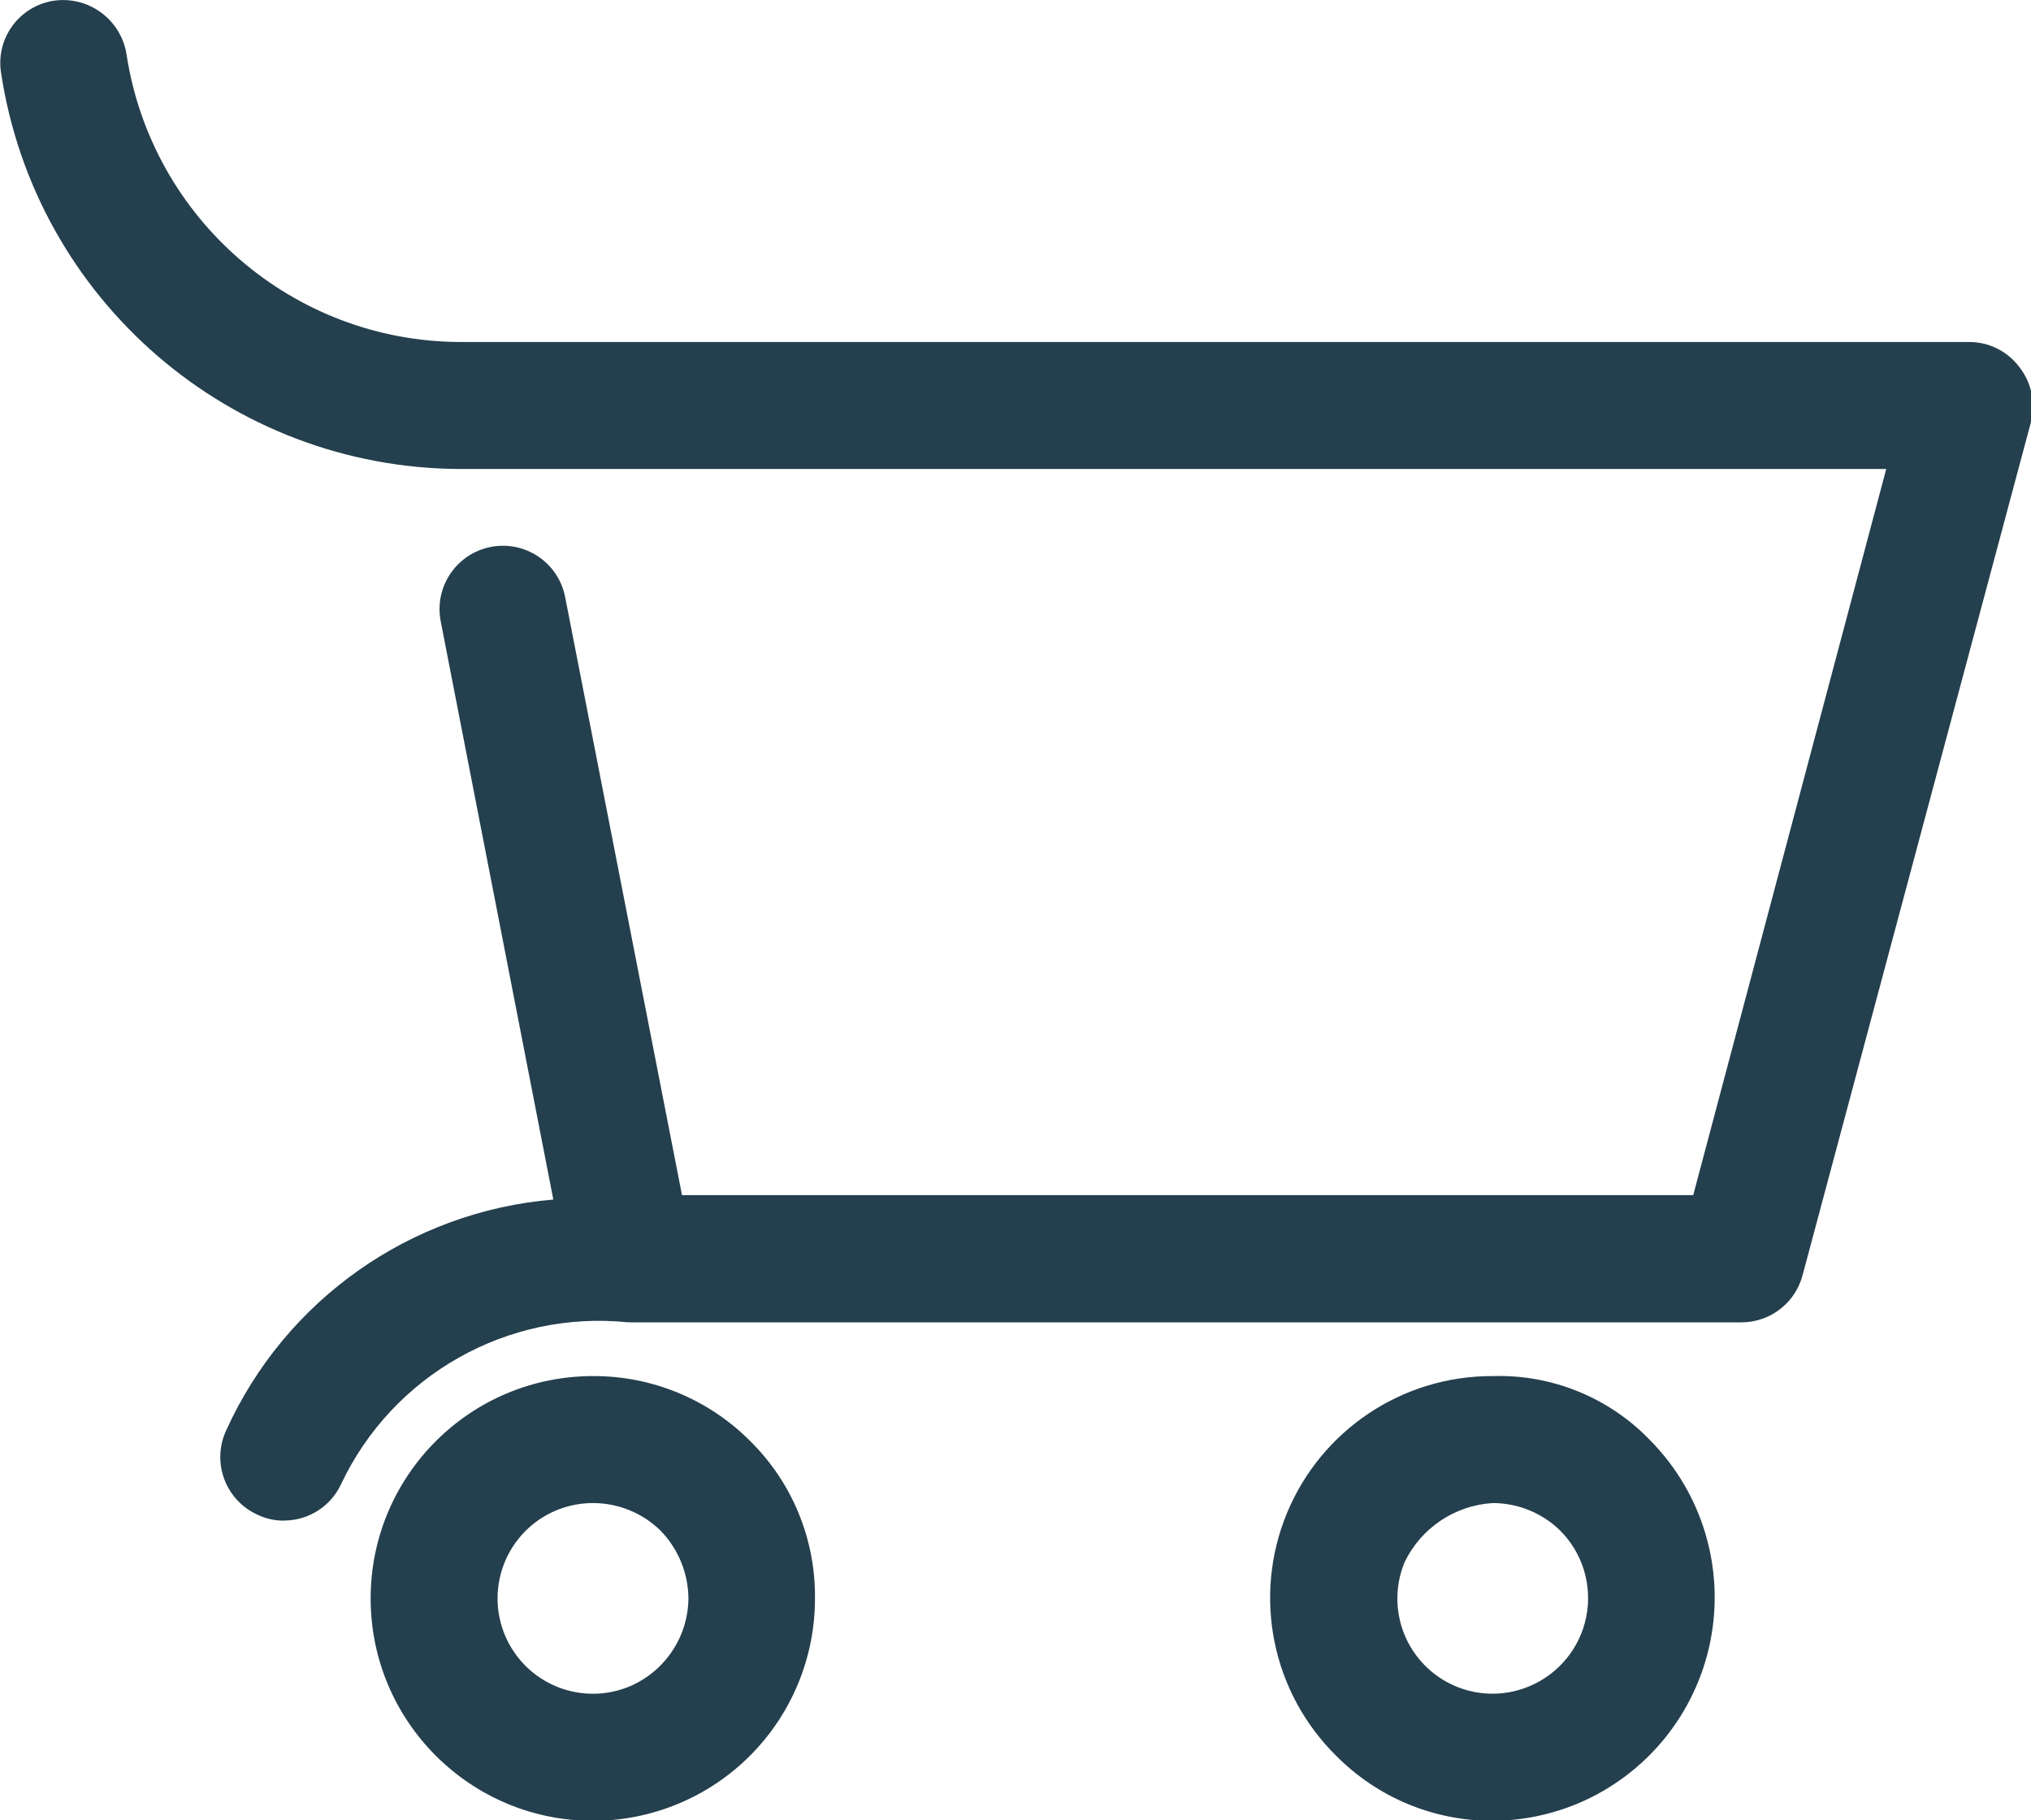
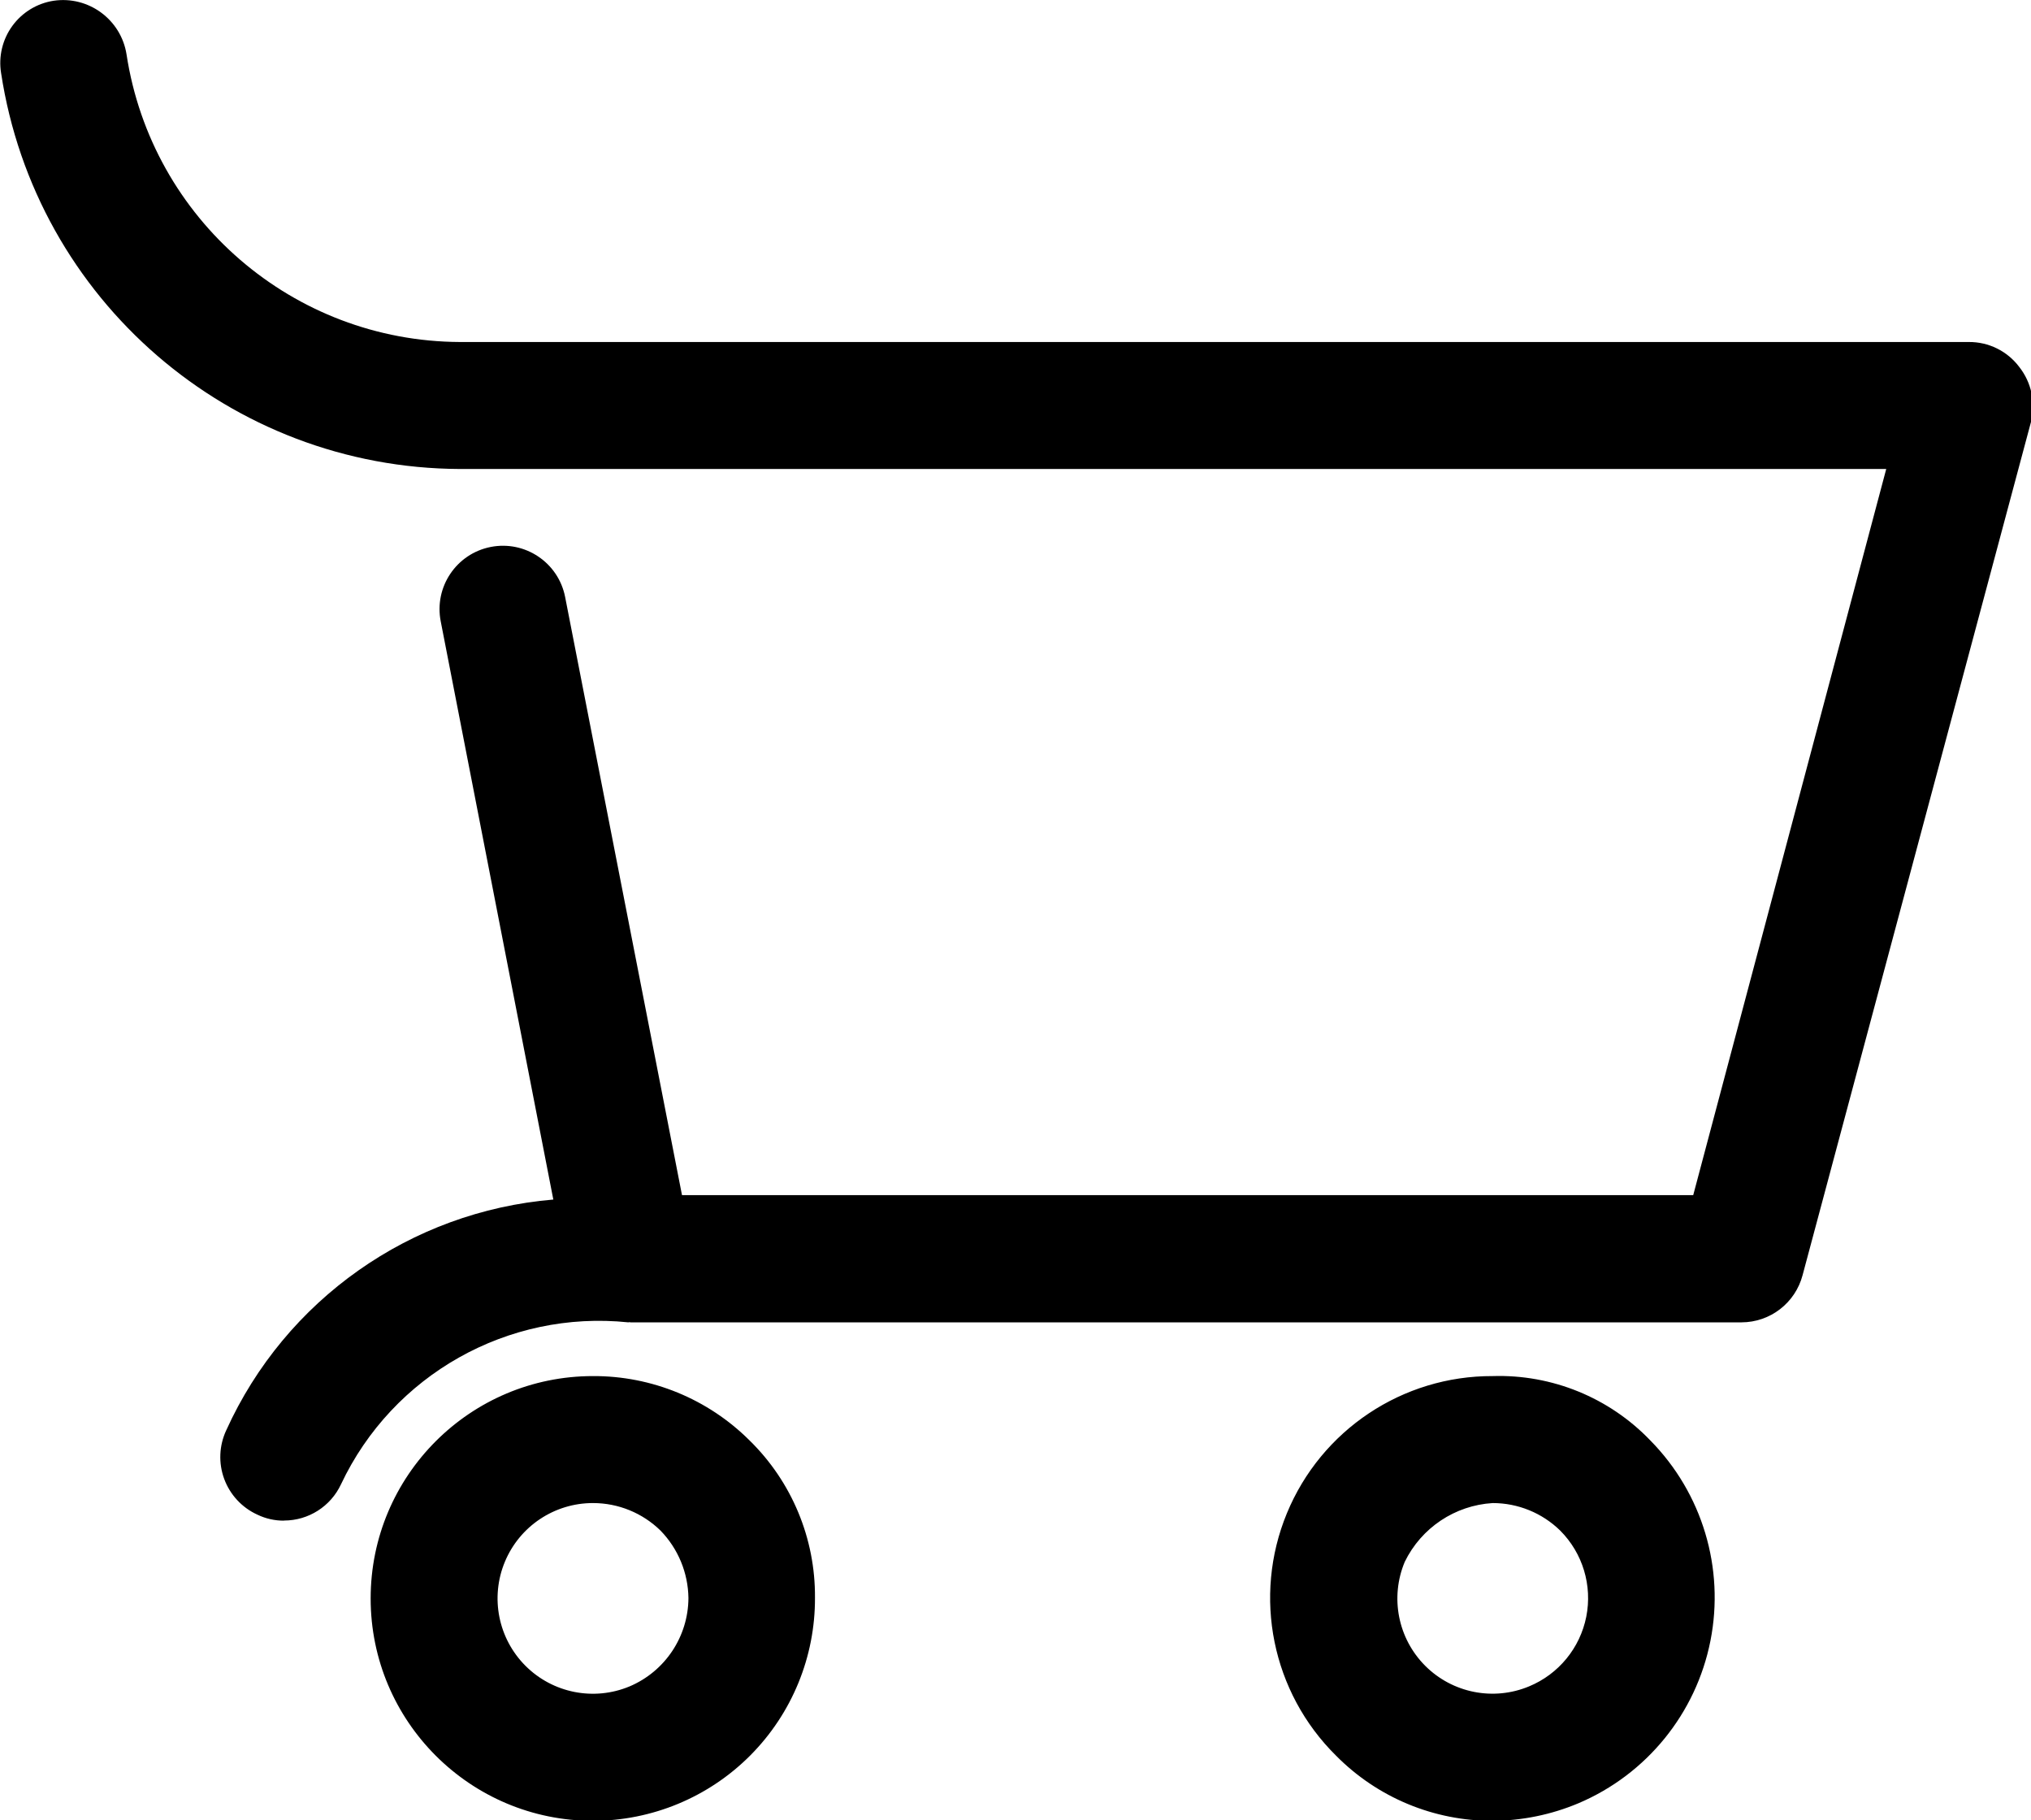
<svg xmlns="http://www.w3.org/2000/svg" width="18.94" height="16.969" viewBox="0 0 18.94 16.969">
  <defs>
    <style>
      .cls-1 {
        fill: #243f4d;
        fill-rule: evenodd;
      }
    </style>
  </defs>
-   <path class="cls-1" d="M1721.53,85.978a2.073,2.073,0,1,1,0-4.147h0a2.056,2.056,0,0,1,1.46.6,2.03,2.03,0,0,1,.61,1.466A2.071,2.071,0,0,1,1721.53,85.978Zm0-2.963h0a0.889,0.889,0,1,0,.34,1.71,0.9,0.9,0,0,0,.55-0.824,0.92,0.92,0,0,0-.26-0.629A0.9,0.9,0,0,0,1721.53,83.015Zm8.39,2.963a2.045,2.045,0,0,1-1.46-.607,2.068,2.068,0,0,1,1.46-3.54h0a1.953,1.953,0,0,1,1.47.6,2.085,2.085,0,0,1-.67,3.383A2.093,2.093,0,0,1,1729.92,85.978Zm0-2.963h0a0.978,0.978,0,0,0-.82.548,0.887,0.887,0,0,0,1.16,1.161,0.891,0.891,0,0,0,.29-1.452A0.9,0.9,0,0,0,1729.92,83.015Zm-11.27.164a0.562,0.562,0,0,1-.25-0.056,0.59,0.59,0,0,1-.29-0.787,3.686,3.686,0,0,1,3.05-2.151l-1.05-5.391a0.591,0.591,0,1,1,1.16-.228l1.09,5.578h9.43l1.8-6.771h-13.3a4.346,4.346,0,0,1-4.28-3.693,0.587,0.587,0,0,1,.49-0.673,0.6,0.6,0,0,1,.68.5,3.159,3.159,0,0,0,3.11,2.682h14.07a0.582,0.582,0,0,1,.47.232,0.594,0.594,0,0,1,.11.513l-2.13,7.956a0.59,0.59,0,0,1-.57.44h-10.36a0.03,0.03,0,0,0-.02,0,2.66,2.66,0,0,0-2.68,1.51A0.586,0.586,0,0,1,1718.65,83.178Z" transform="translate(-1716 -69)" />
+   <path d="M1721.53,85.978a2.073,2.073,0,1,1,0-4.147h0a2.056,2.056,0,0,1,1.46.6,2.03,2.03,0,0,1,.61,1.466A2.071,2.071,0,0,1,1721.53,85.978Zm0-2.963h0a0.889,0.889,0,1,0,.34,1.71,0.9,0.9,0,0,0,.55-0.824,0.92,0.92,0,0,0-.26-0.629A0.9,0.9,0,0,0,1721.53,83.015Zm8.39,2.963a2.045,2.045,0,0,1-1.46-.607,2.068,2.068,0,0,1,1.46-3.54h0a1.953,1.953,0,0,1,1.47.6,2.085,2.085,0,0,1-.67,3.383A2.093,2.093,0,0,1,1729.92,85.978Zm0-2.963h0a0.978,0.978,0,0,0-.82.548,0.887,0.887,0,0,0,1.16,1.161,0.891,0.891,0,0,0,.29-1.452A0.9,0.9,0,0,0,1729.92,83.015Zm-11.27.164a0.562,0.562,0,0,1-.25-0.056,0.59,0.59,0,0,1-.29-0.787,3.686,3.686,0,0,1,3.05-2.151l-1.05-5.391a0.591,0.591,0,1,1,1.16-.228l1.09,5.578h9.43l1.8-6.771h-13.3a4.346,4.346,0,0,1-4.28-3.693,0.587,0.587,0,0,1,.49-0.673,0.6,0.6,0,0,1,.68.5,3.159,3.159,0,0,0,3.11,2.682h14.07a0.582,0.582,0,0,1,.47.232,0.594,0.594,0,0,1,.11.513l-2.13,7.956a0.59,0.59,0,0,1-.57.44h-10.36a0.03,0.03,0,0,0-.02,0,2.66,2.66,0,0,0-2.68,1.51A0.586,0.586,0,0,1,1718.65,83.178Z" transform="translate(-1716 -69)" />
</svg>
